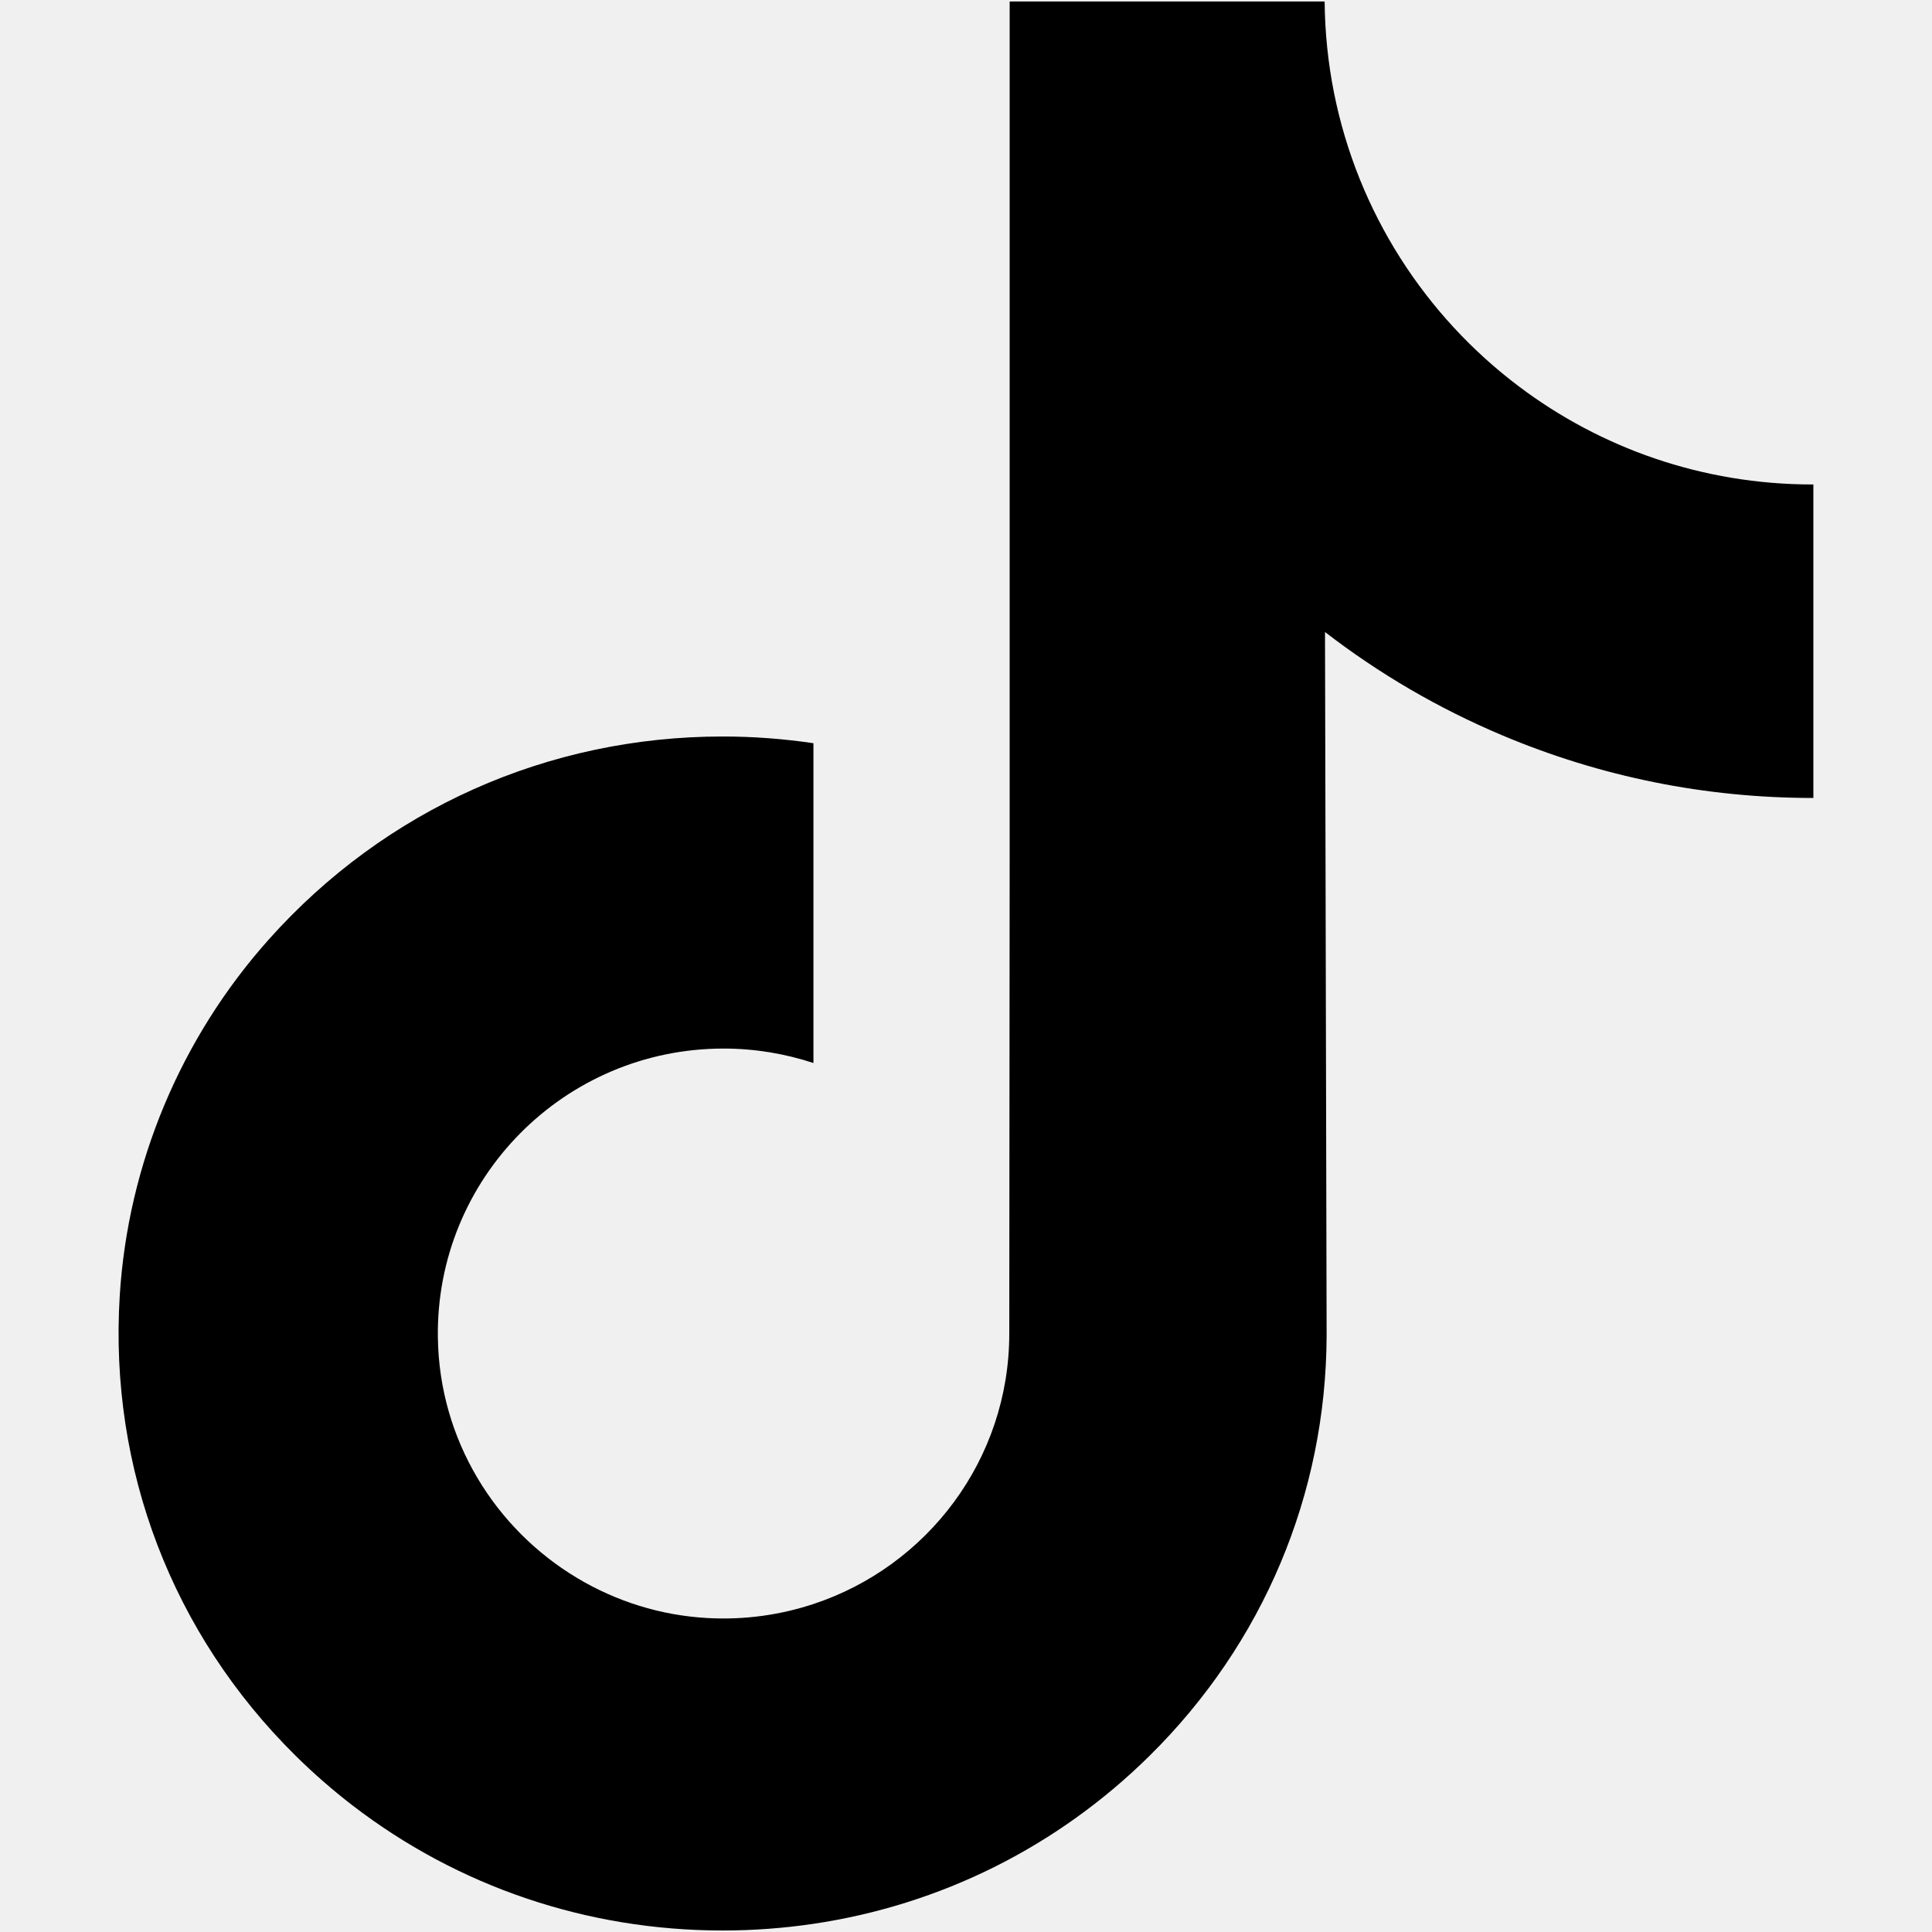
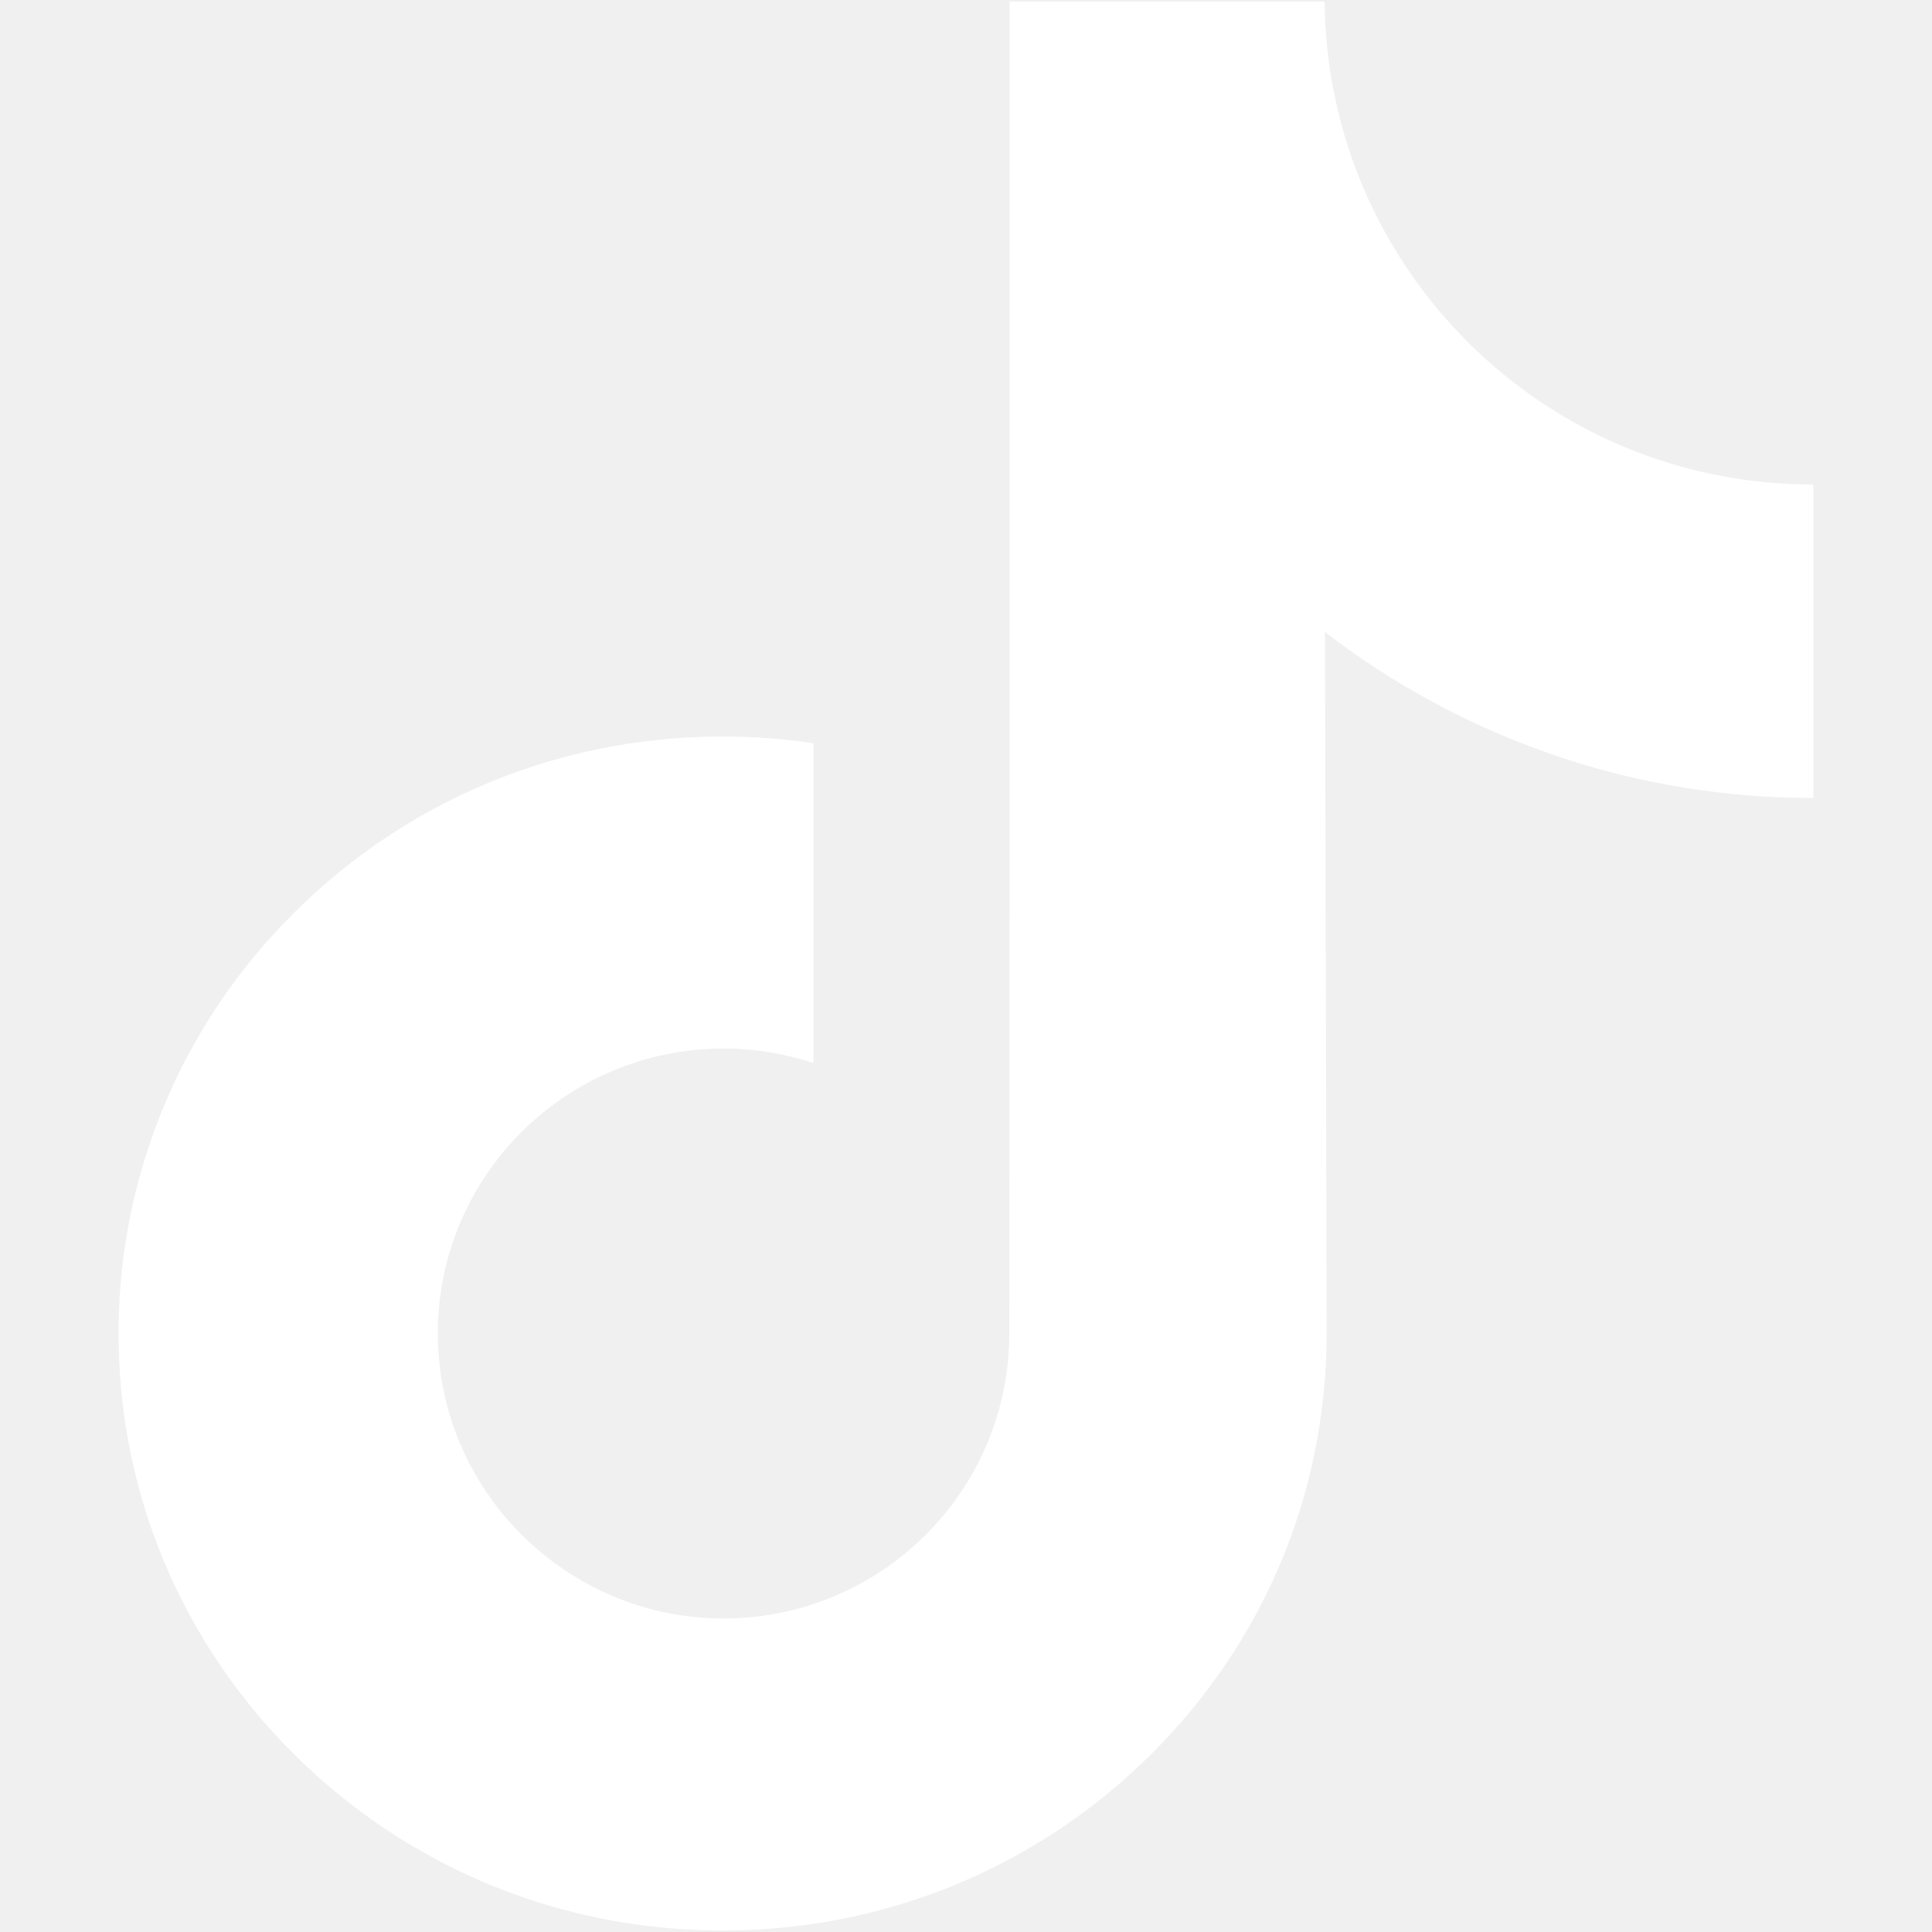
- <svg xmlns="http://www.w3.org/2000/svg" id="Capa_1" enable-background="new 0 0 512 512" height="512" viewBox="0 0 512 512" width="512">
+ <svg xmlns="http://www.w3.org/2000/svg" width="100%" height="100%" viewBox="0 0 512 512" version="1.1" xml:space="preserve" style="fill-rule:evenodd;clip-rule:evenodd;stroke-linejoin:round;stroke-miterlimit:2;">
  <g>
-     <path d="m480.32 128.39c-29.22 0-56.18-9.68-77.83-26.01-24.83-18.72-42.67-46.18-48.97-77.83-1.56-7.82-2.4-15.89-2.48-24.16h-83.47v228.08l-.1 124.93c0 33.4-21.75 61.72-51.9 71.68-8.75 2.89-18.2 4.26-28.04 3.72-12.56-.69-24.33-4.48-34.56-10.6-21.77-13.02-36.53-36.64-36.93-63.66-.63-42.23 33.51-76.66 75.71-76.66 8.33 0 16.33 1.36 23.82 3.83v-62.34-22.41c-7.9-1.17-15.94-1.78-24.07-1.78-46.19 0-89.39 19.2-120.27 53.79-23.34 26.14-37.34 59.49-39.5 94.46-2.83 45.94 13.98 89.61 46.58 121.83 4.79 4.73 9.82 9.12 15.08 13.17 27.95 21.51 62.12 33.17 98.11 33.17 8.13 0 16.17-.6 24.07-1.77 33.62-4.98 64.64-20.37 89.12-44.57 30.08-29.73 46.7-69.2 46.88-111.21l-.43-186.56c14.35 11.07 30.04 20.23 46.88 27.34 26.19 11.05 53.96 16.65 82.54 16.64v-60.61-22.49c.02.02-.22.02-.24.02z" />
+     <path d="M480.32,128.39C451.1,128.39 424.14,118.71 402.49,102.38C377.66,83.66 359.82,56.2 353.52,24.55C351.96,16.73 351.12,8.66 351.04,0.39L267.57,0.39L267.57,228.47L267.47,353.4C267.47,386.8 245.72,415.12 215.57,425.08C206.82,427.97 197.37,429.34 187.53,428.8C174.97,428.11 163.2,424.32 152.97,418.2C131.2,405.18 116.44,381.56 116.04,354.54C115.41,312.31 149.55,277.88 191.75,277.88C200.08,277.88 208.08,279.24 215.57,281.71L215.57,196.96C207.67,195.79 199.63,195.18 191.5,195.18C145.31,195.18 102.11,214.38 71.23,248.97C47.89,275.11 33.89,308.46 31.73,343.43C28.9,389.37 45.71,433.04 78.31,465.26C83.1,469.99 88.13,474.38 93.39,478.43C121.34,499.94 155.51,511.6 191.5,511.6C199.63,511.6 207.67,511 215.57,509.83C249.19,504.85 280.21,489.46 304.69,465.26C334.77,435.53 351.39,396.06 351.57,354.05L351.14,167.49C365.49,178.56 381.18,187.72 398.02,194.83C424.21,205.88 451.98,211.48 480.56,211.47L480.56,128.37C480.58,128.39 480.34,128.39 480.32,128.39Z" style="fill:white;fill-rule:nonzero;" />
  </g>
</svg>
